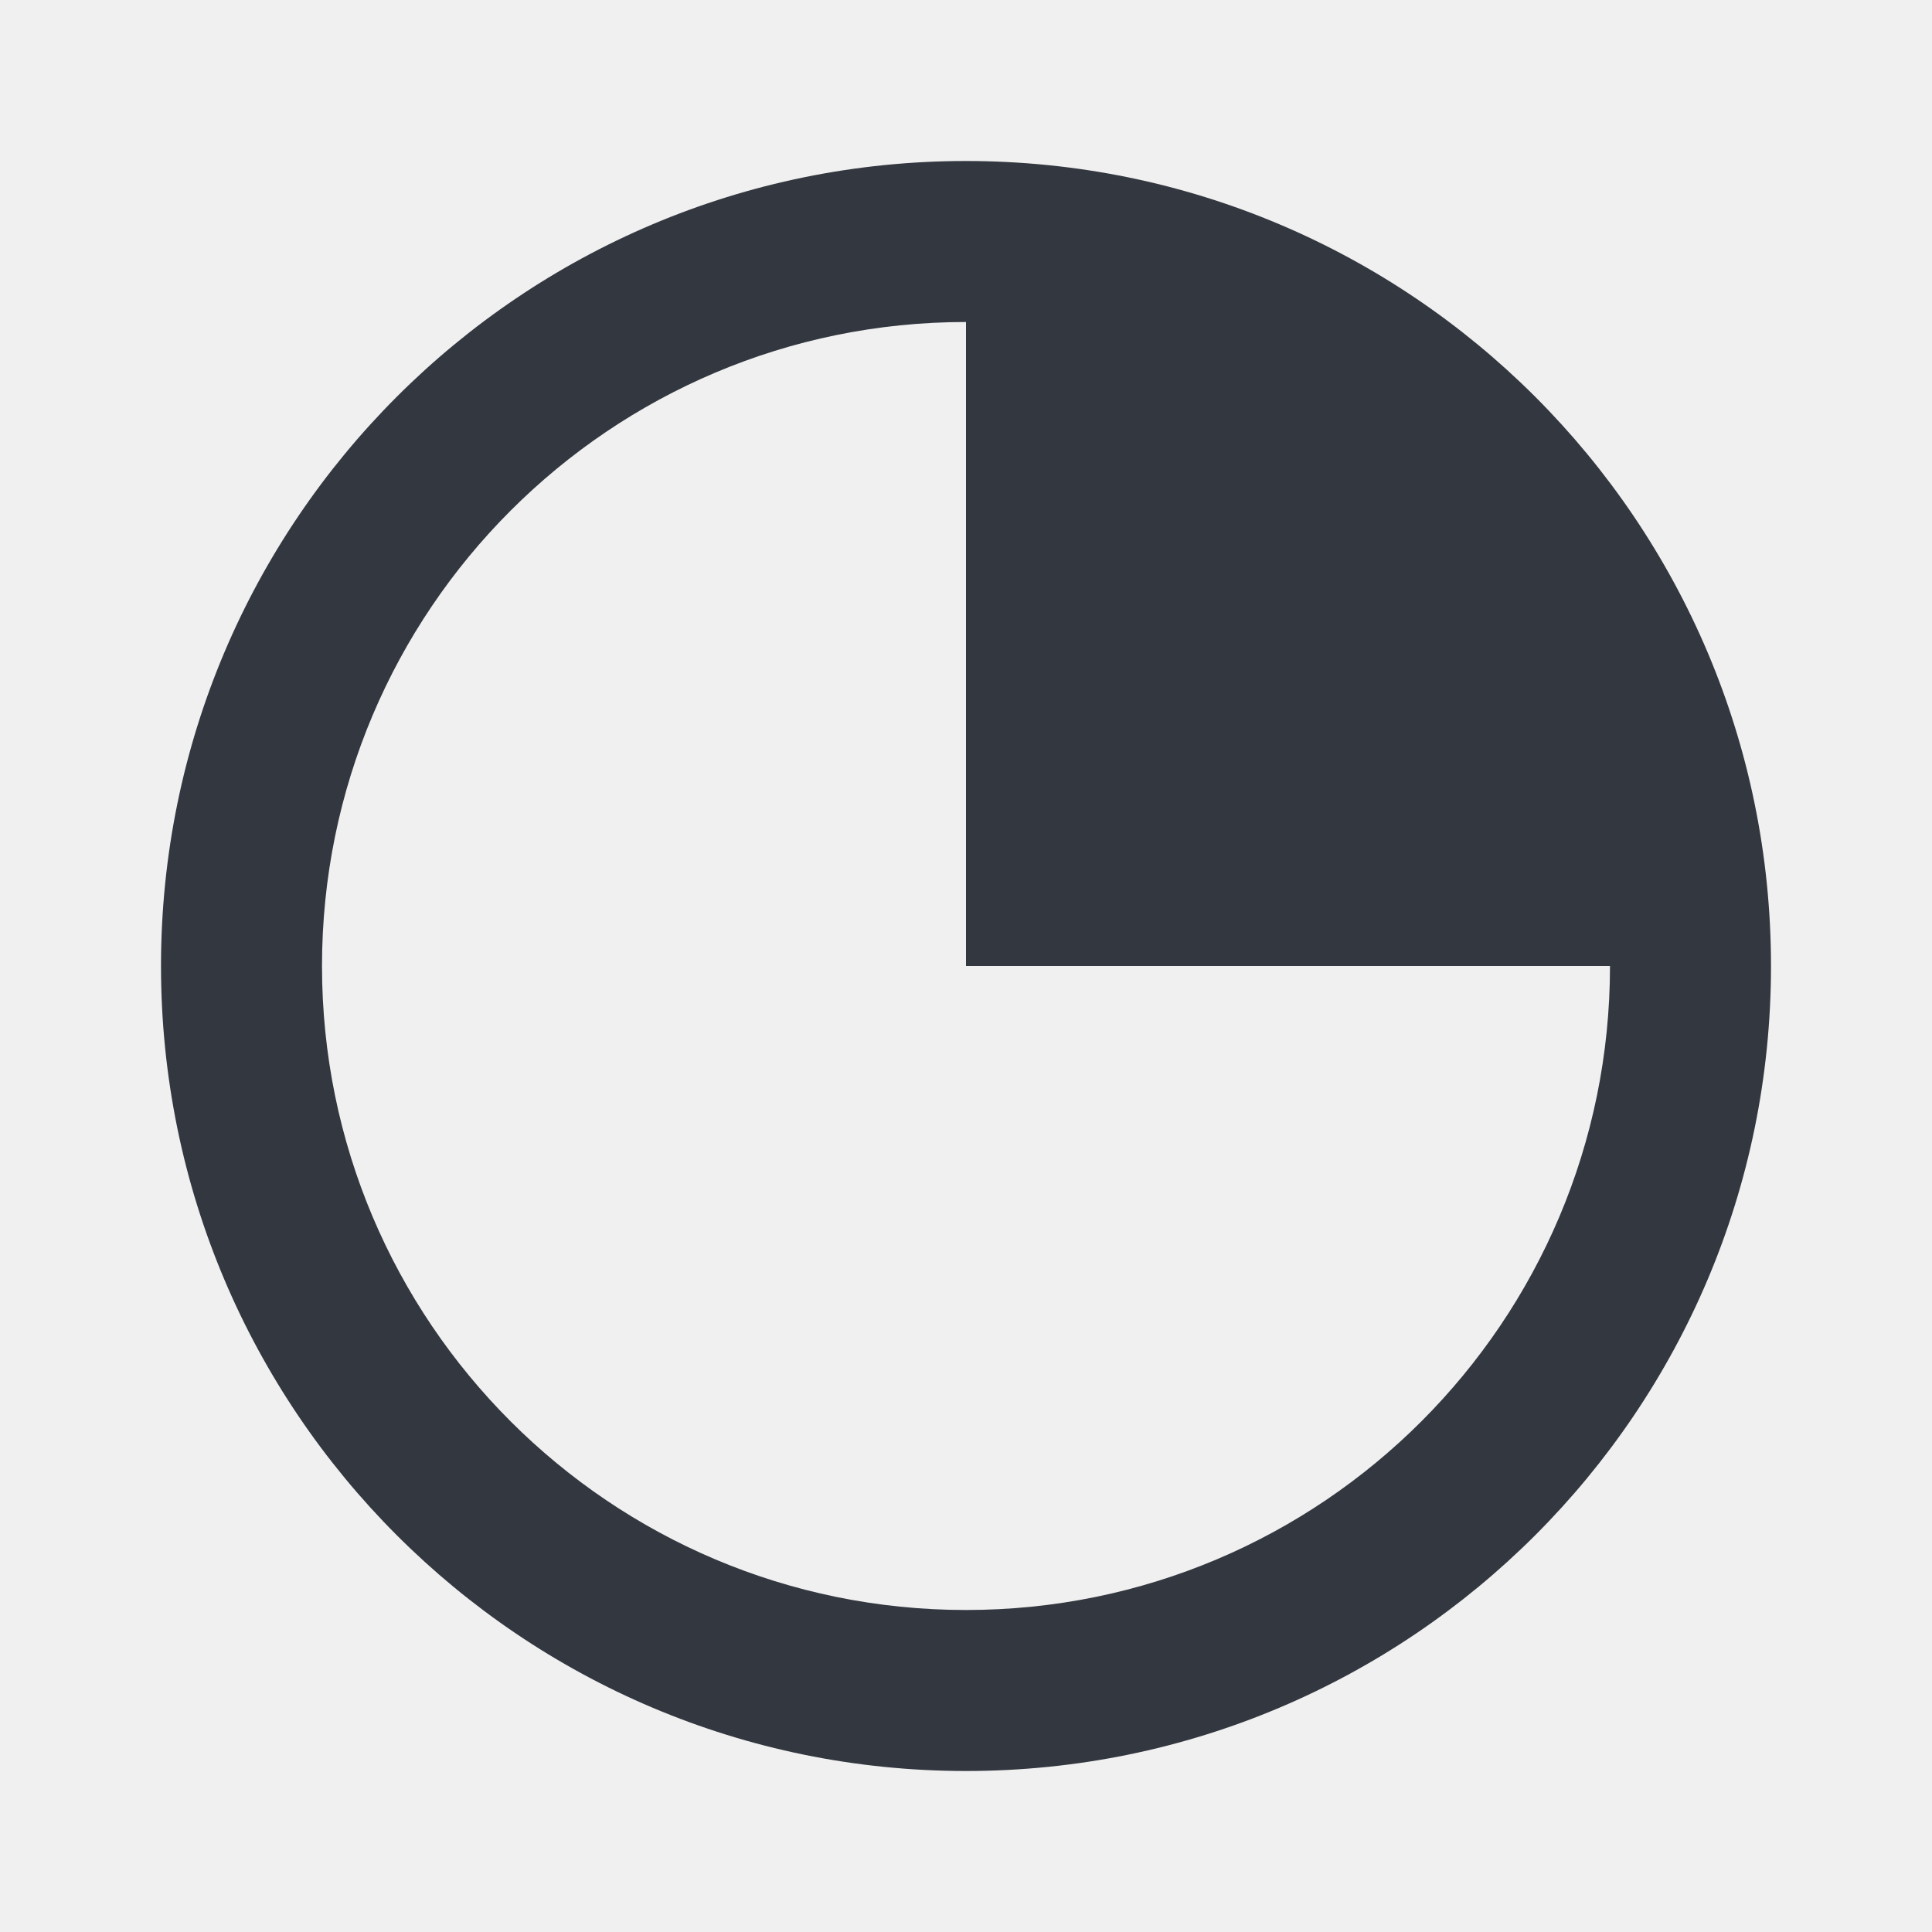
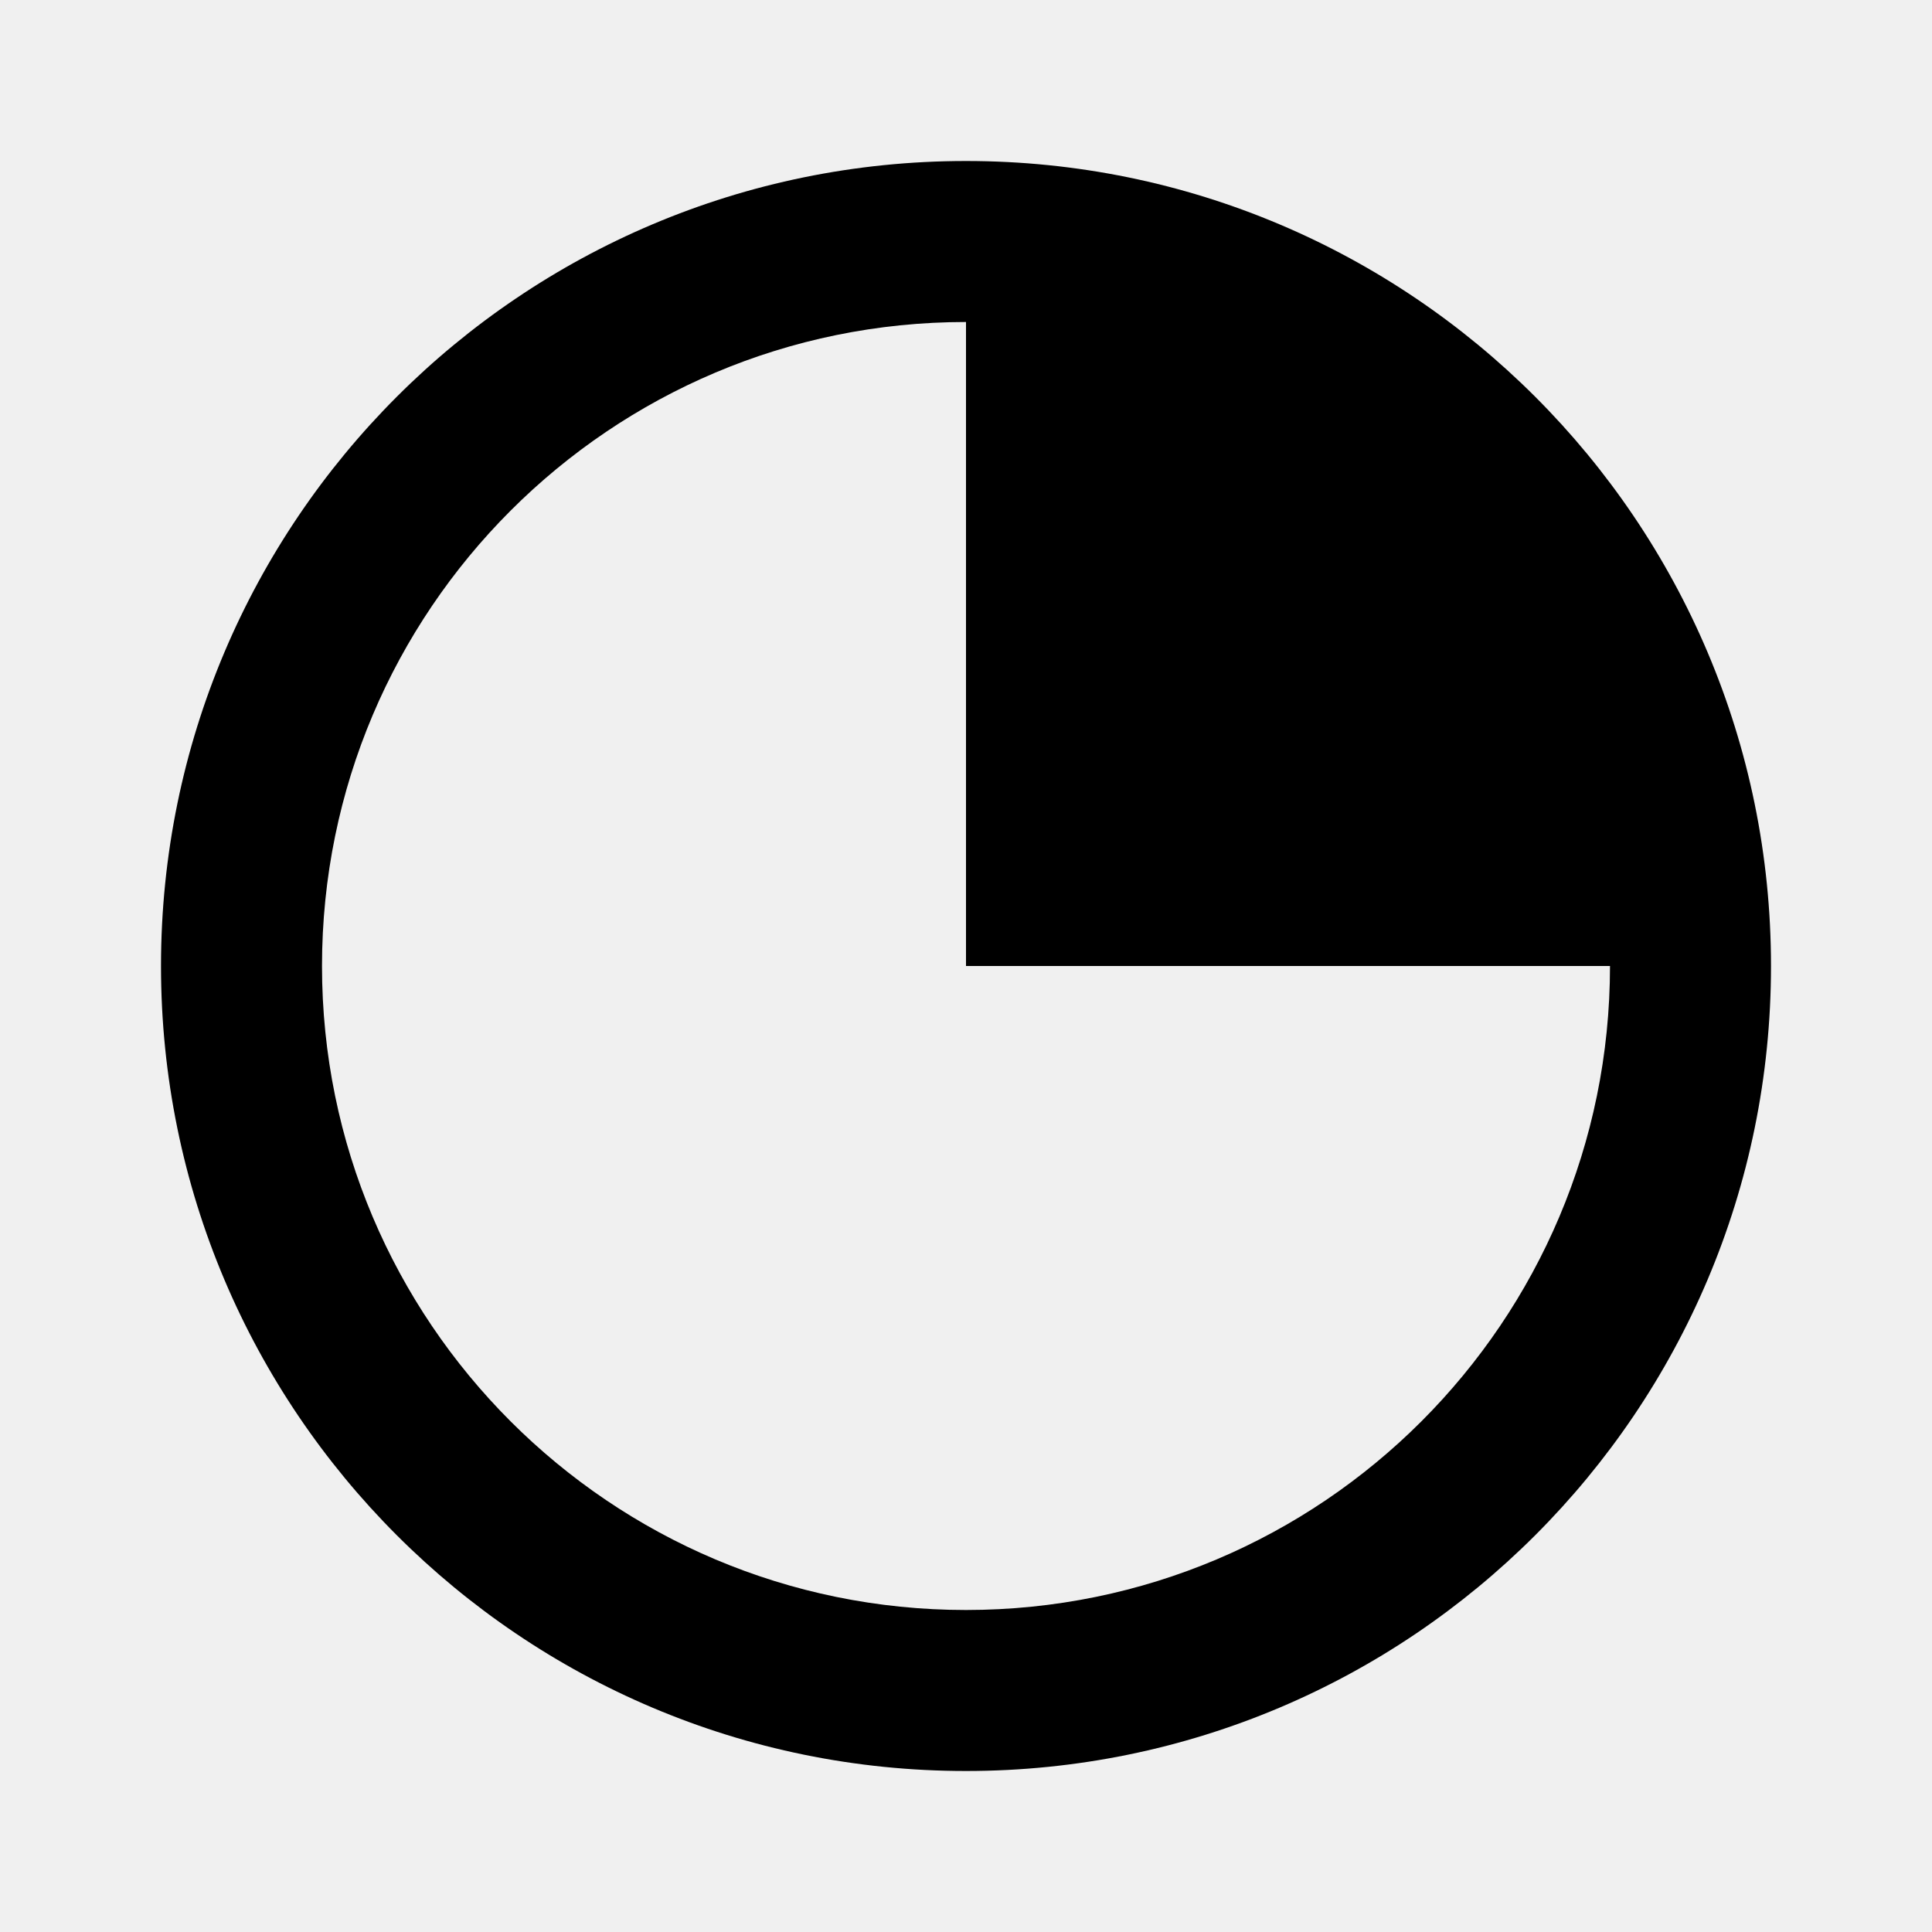
- <svg xmlns="http://www.w3.org/2000/svg" width="24" height="24" fill="none" viewBox="0 0 24 24">
+ <svg xmlns="http://www.w3.org/2000/svg" viewBox="0 0 24 24">
  <g clip-path="url(#a)">
-     <path fill="#333740" d="M12 2c5.523 0 10 4.477 10 10s-4.477 10-10 10S2 17.523 2 12 6.477 2 12 2m0 2a8 8 0 1 0 8 8h-8z" />
+     <path d="M12 2c5.523 0 10 4.477 10 10s-4.477 10-10 10S2 17.523 2 12 6.477 2 12 2m0 2a8 8 0 1 0 8 8h-8z" />
  </g>
  <defs>
    <clipPath id="a">
-       <path fill="#fff" d="M0 0h24v24H0z" />
+       <path d="M0 0h24v24H0z" />
    </clipPath>
  </defs>
</svg>
